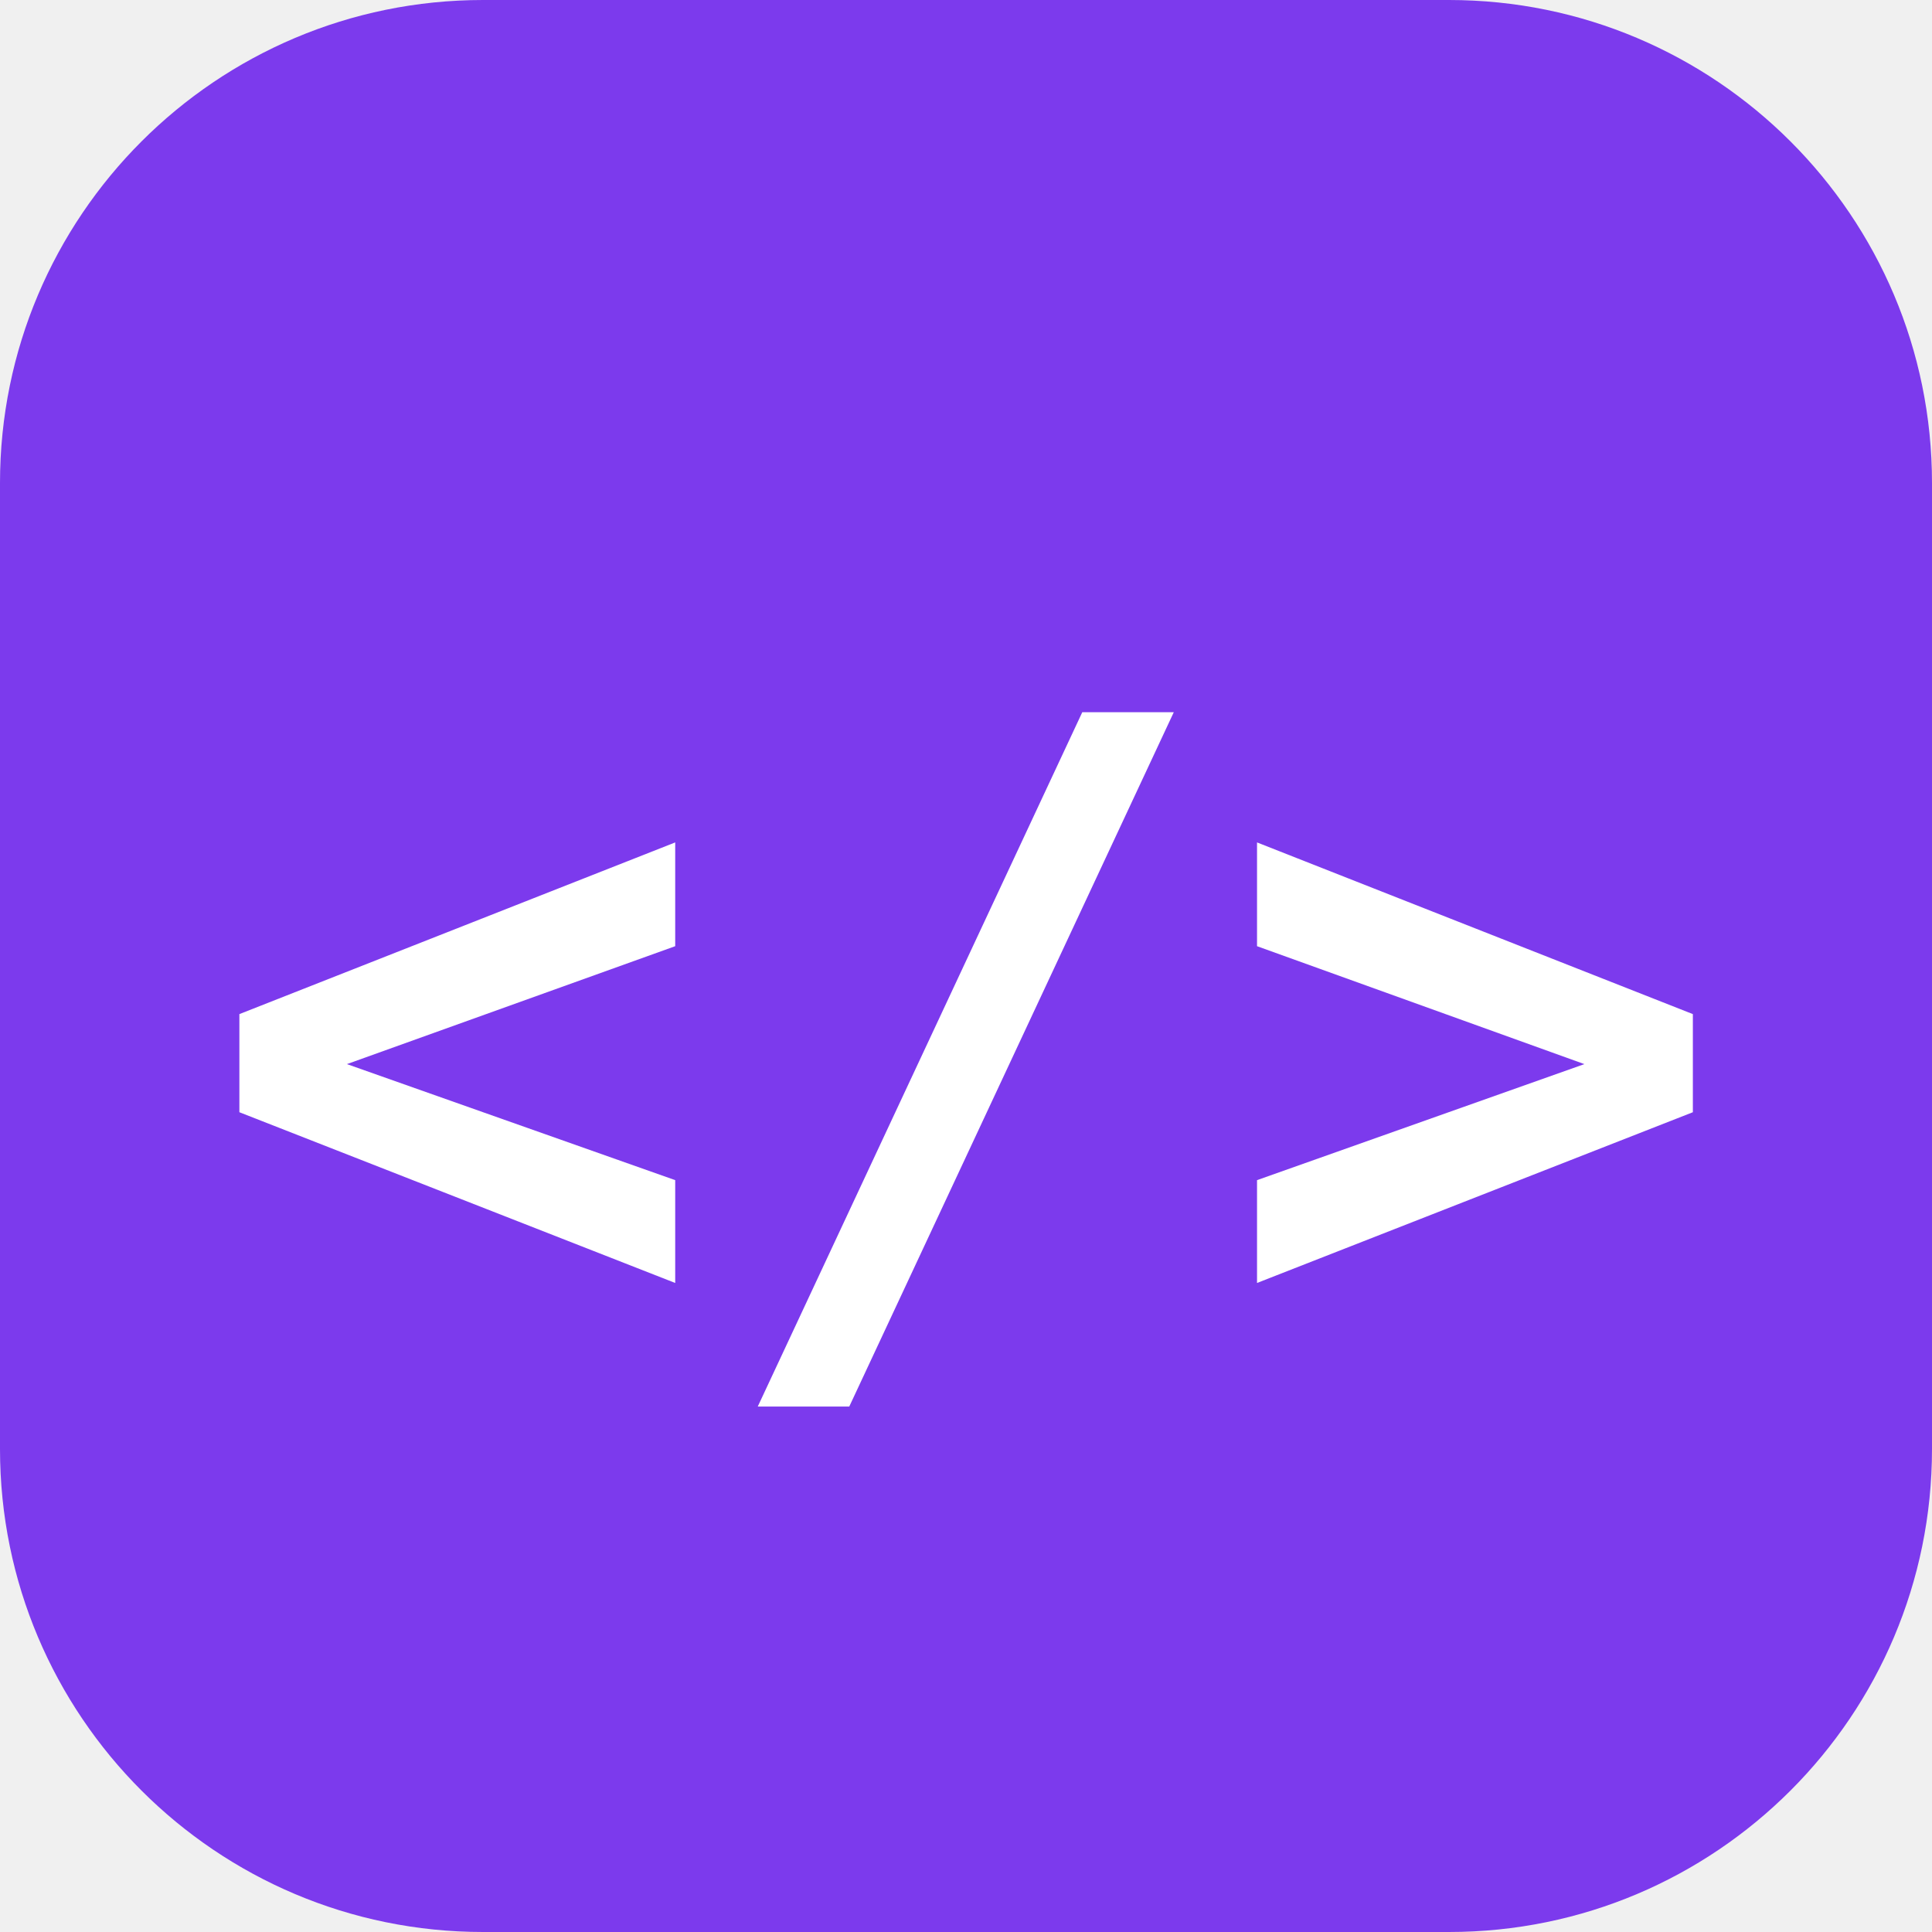
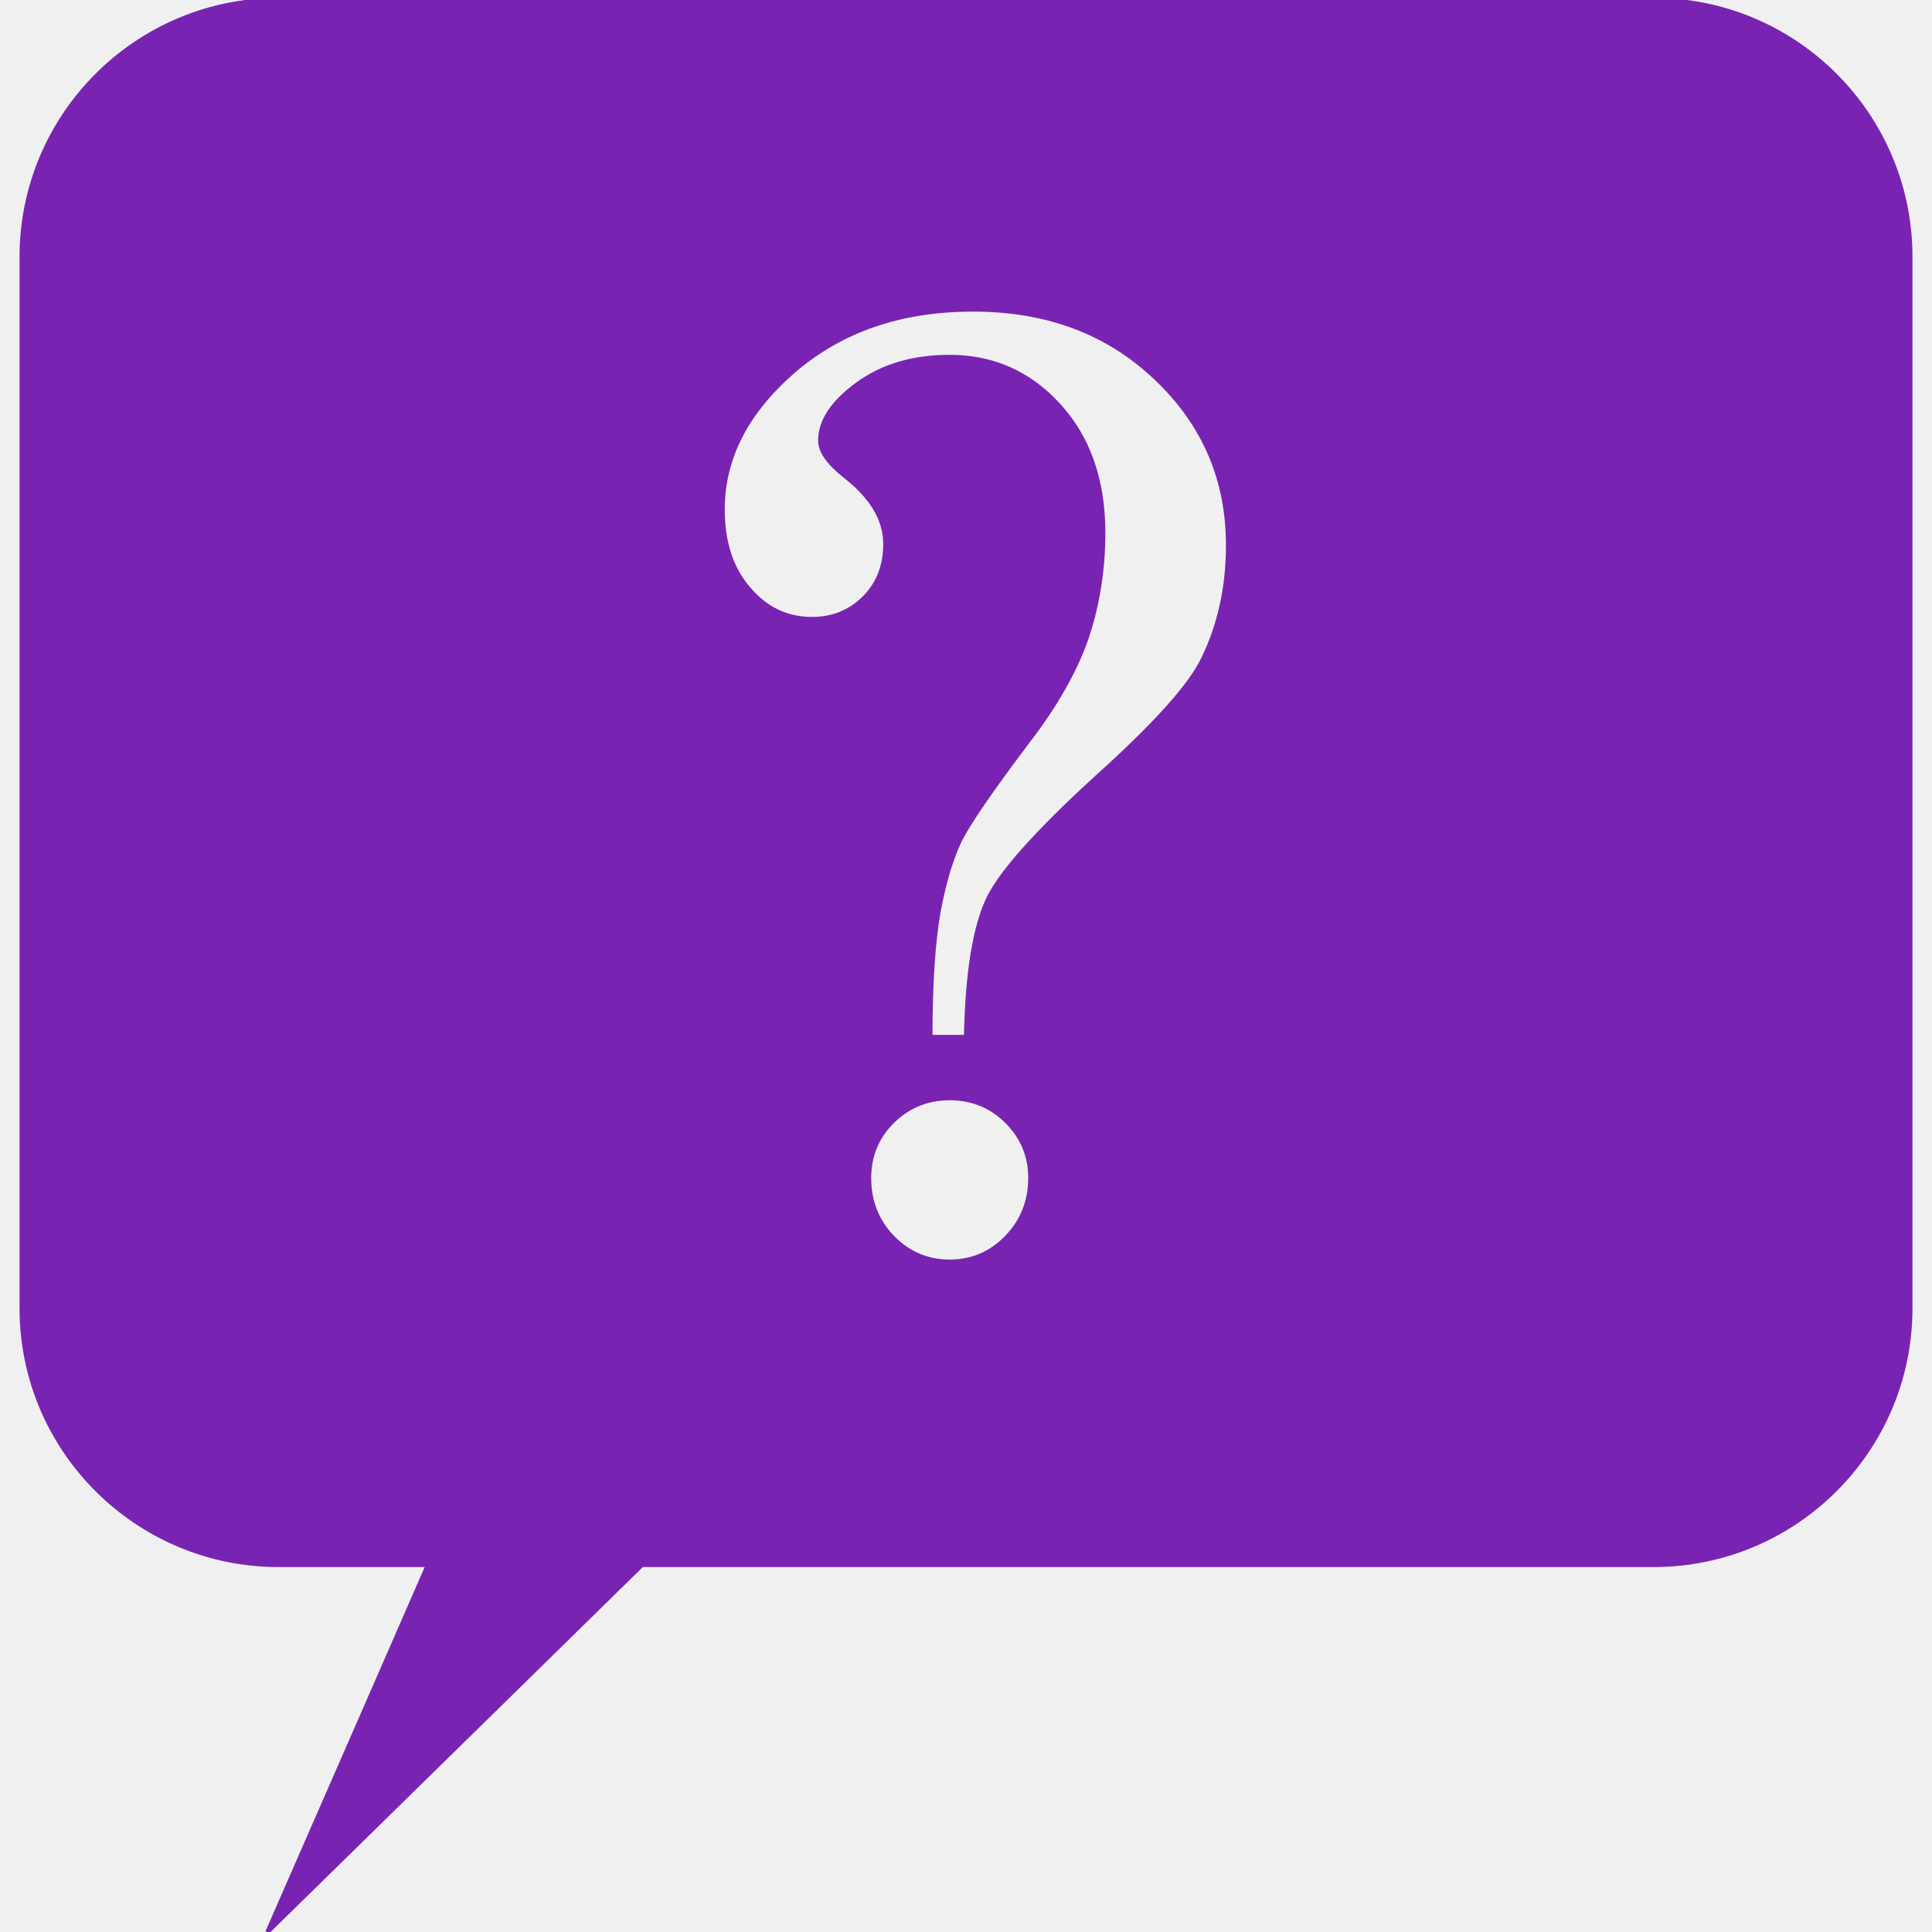
- <svg xmlns="http://www.w3.org/2000/svg" viewBox="0 0 32 32" fill="none">
-   <rect width="32" height="32" rx="8" fill="#7c3aed" />
-   <text x="16" y="22" font-family="monospace" font-size="14" font-weight="bold" text-anchor="middle" fill="white">&lt;/&gt;</text>
+ <svg xmlns="http://www.w3.org/2000/svg" fill="#7923b3" height="800px" width="800px" version="1.1" id="Capa_1" viewBox="0 0 452.986 452.986" xml:space="preserve" stroke="#7923b3">
+   <g id="SVGRepo_bgCarrier" stroke-width="0" />
+   <g id="SVGRepo_tracerCarrier" stroke-linecap="round" stroke-linejoin="round" />
+   <g id="SVGRepo_iconCarrier">
+     <g>
+       <g>
+         <g>
+           <path d="M387.724,0H65.306C32.108,0,5.08,27.007,5.08,60.226v246.532c0,33.176,27.028,60.161,60.226,60.161h35.031 c0,0-25.777,59.061-37.619,86.067c35.441-34.707,87.793-86.067,87.793-86.067h237.192c33.241,0,60.204-26.985,60.204-60.161 V60.226C447.928,27.007,420.921,0,387.724,0z M236.081,290.084c-3.71,3.818-8.175,5.738-13.417,5.738 c-5.177,0-9.685-1.898-13.352-5.652c-3.689-3.775-5.544-8.456-5.544-13.956c0-5.263,1.855-9.728,5.544-13.352 c3.689-3.581,8.175-5.393,13.352-5.393c5.242,0,9.707,1.812,13.417,5.479c3.645,3.667,5.501,8.046,5.501,13.266 C241.582,281.65,239.727,286.266,236.081,290.084z M282.092,154.533c-2.89,5.975-10.332,14.323-22.11,25.173 c-15.423,13.848-24.763,24.073-28.085,30.674c-3.279,6.601-5.091,17.537-5.393,32.766h-8.369c0-12.338,0.647-22.132,1.877-29.25 c1.337-7.14,3.041-12.727,5.048-16.89c2.049-4.098,7.269-11.691,15.617-22.779c6.601-8.542,11.238-16.631,13.935-24.246 c2.61-7.571,4.055-15.984,4.055-25.087c0-12.36-3.538-22.326-10.483-29.897c-6.881-7.528-15.445-11.303-25.497-11.303 c-8.671,0-15.855,2.157-21.679,6.428c-5.846,4.271-8.693,8.671-8.693,13.201c0,2.502,2.028,5.35,6.083,8.499 c6.083,4.81,9.189,10.052,9.189,15.725c0,5.026-1.596,9.275-4.897,12.597c-3.279,3.3-7.399,5.004-12.295,5.004 c-5.91,0-10.872-2.373-14.884-7.118c-4.055-4.681-6.083-10.893-6.083-18.551c0-12.08,5.565-22.908,16.674-32.529 c11.174-9.599,25.152-14.388,42.041-14.388c17.386,0,31.58,5.328,42.883,16.07c11.26,10.656,16.912,23.728,16.912,39.151 C287.959,137.622,285.975,146.573,282.092,154.533z" />
+         </g>
+       </g>
+       <g> </g>
+       <g> </g>
+       <g> </g>
+       <g> </g>
+       <g> </g>
+       <g> </g>
+       <g> </g>
+       <g> </g>
+       <g> </g>
+       <g> </g>
+       <g> </g>
+       <g> </g>
+       <g> </g>
+       <g> </g>
+       <g> </g>
+     </g>
+   </g>
</svg>
